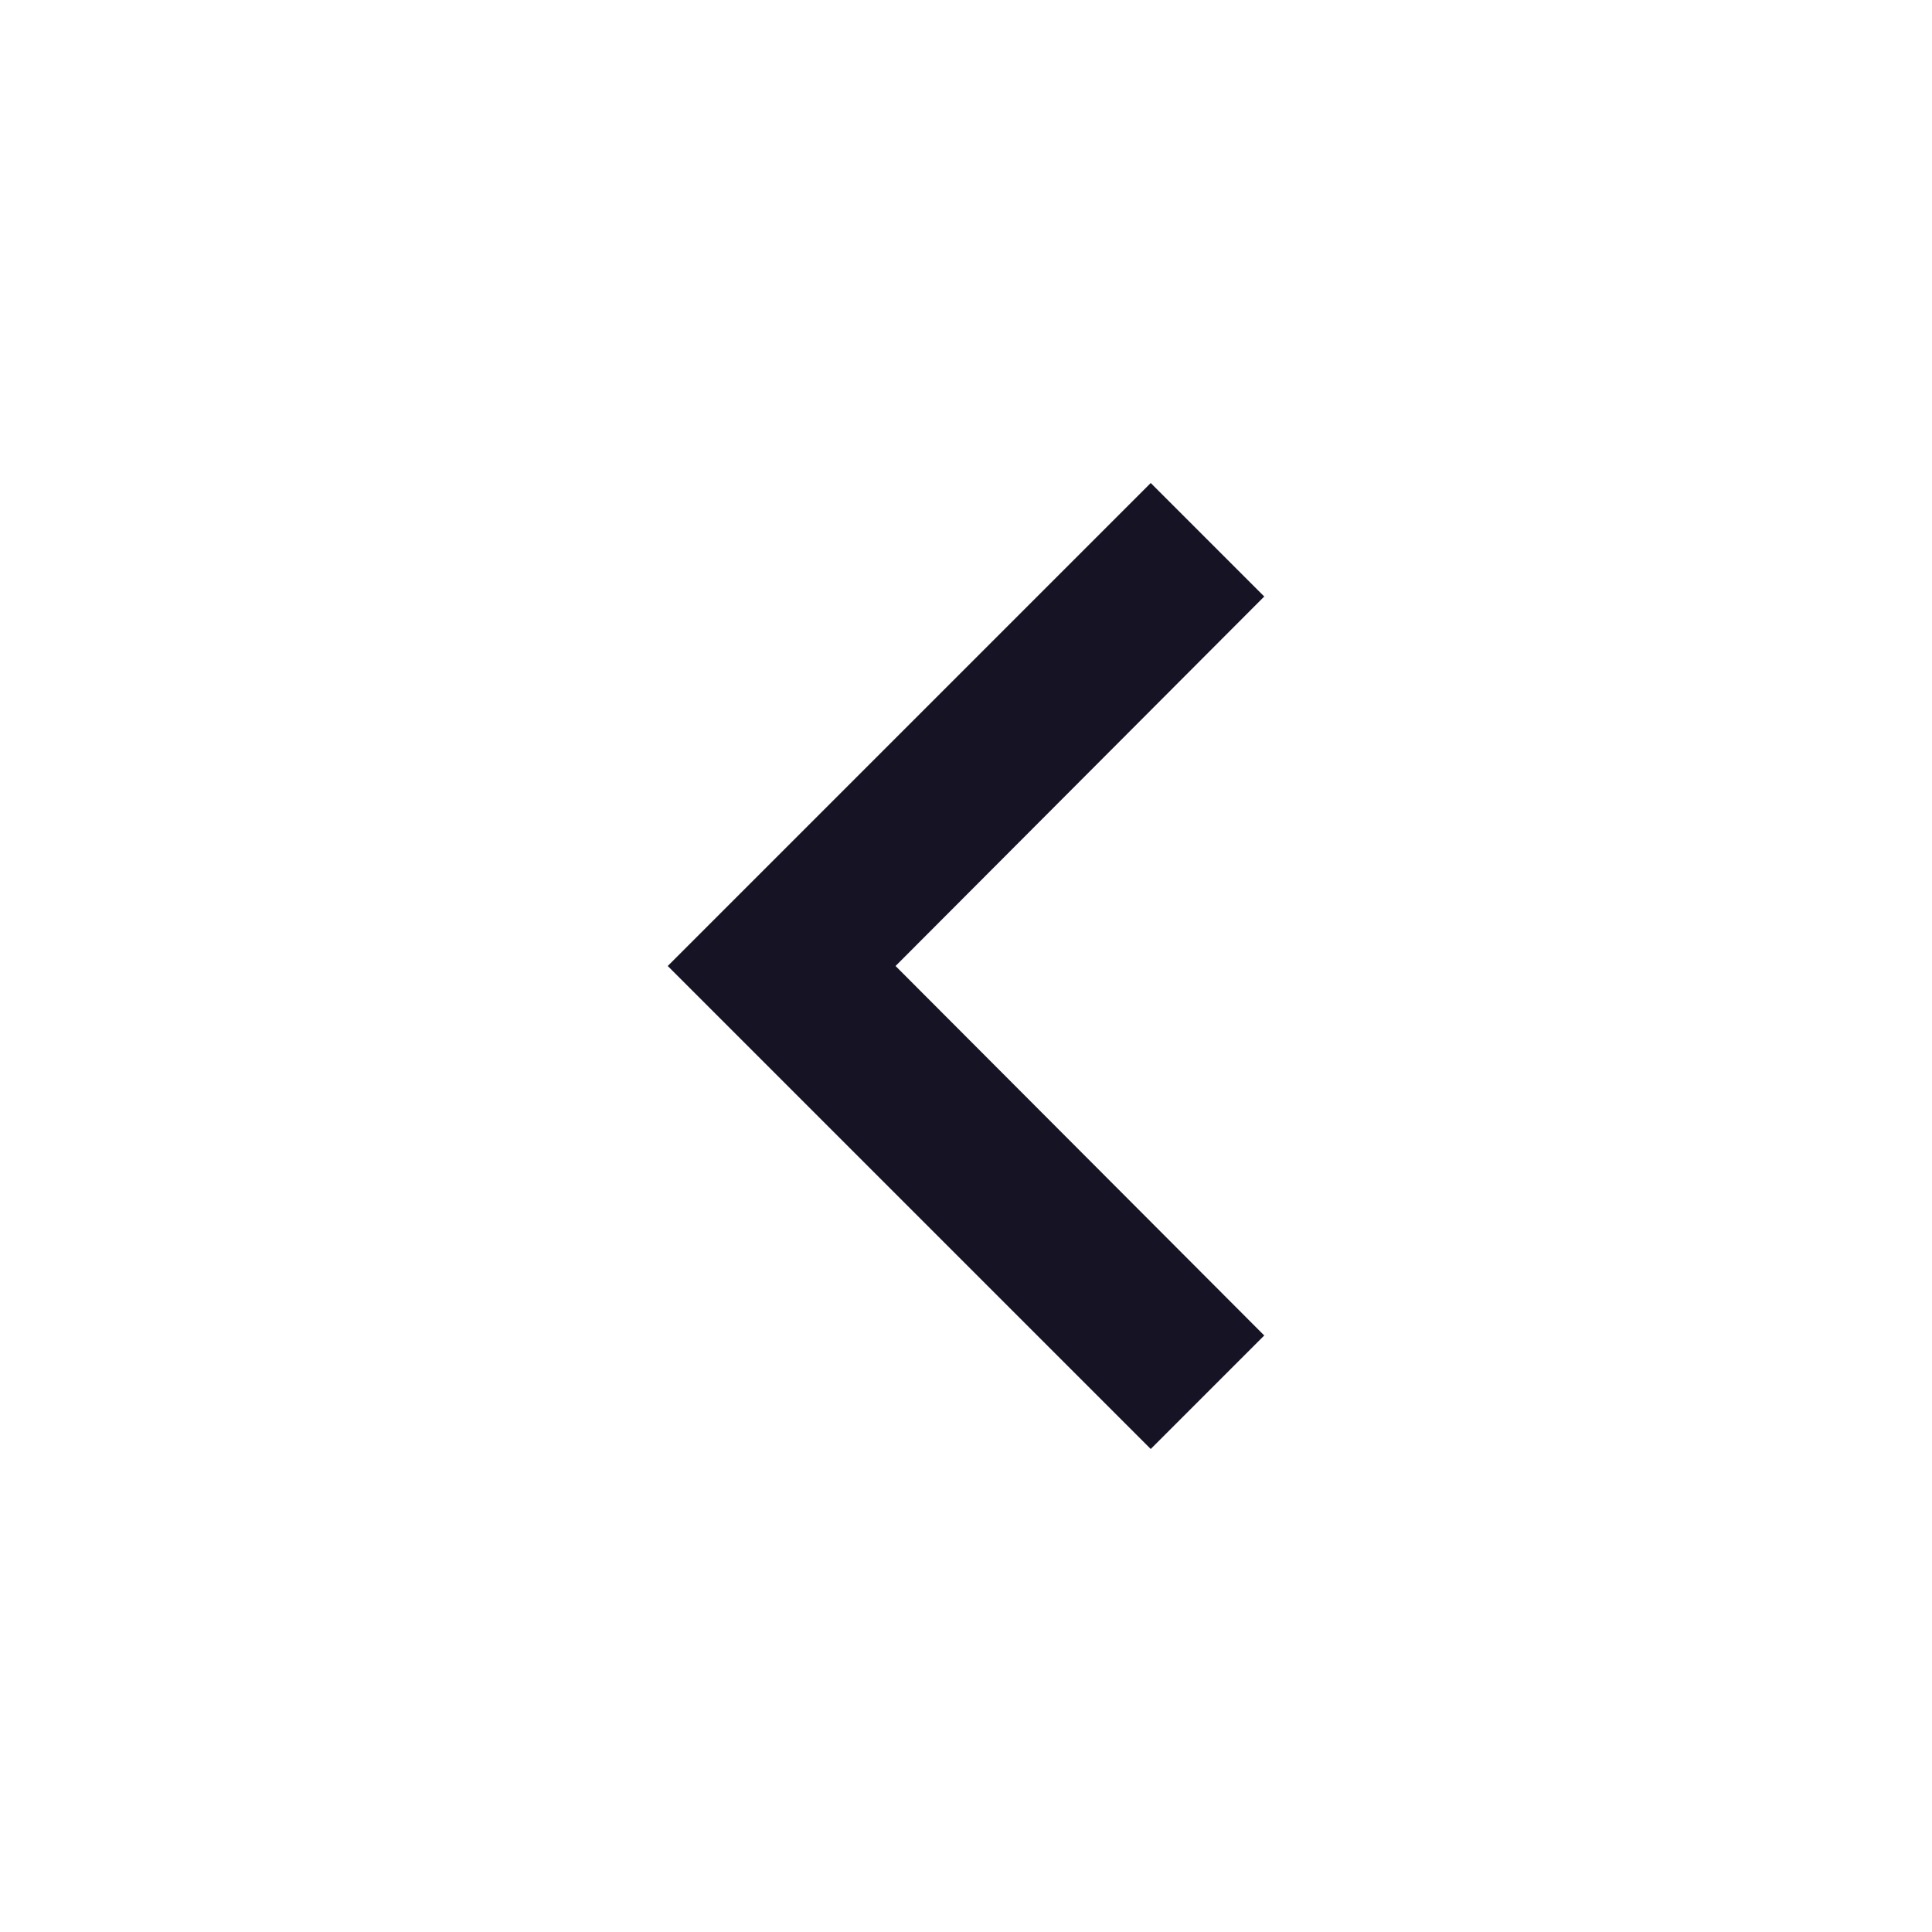
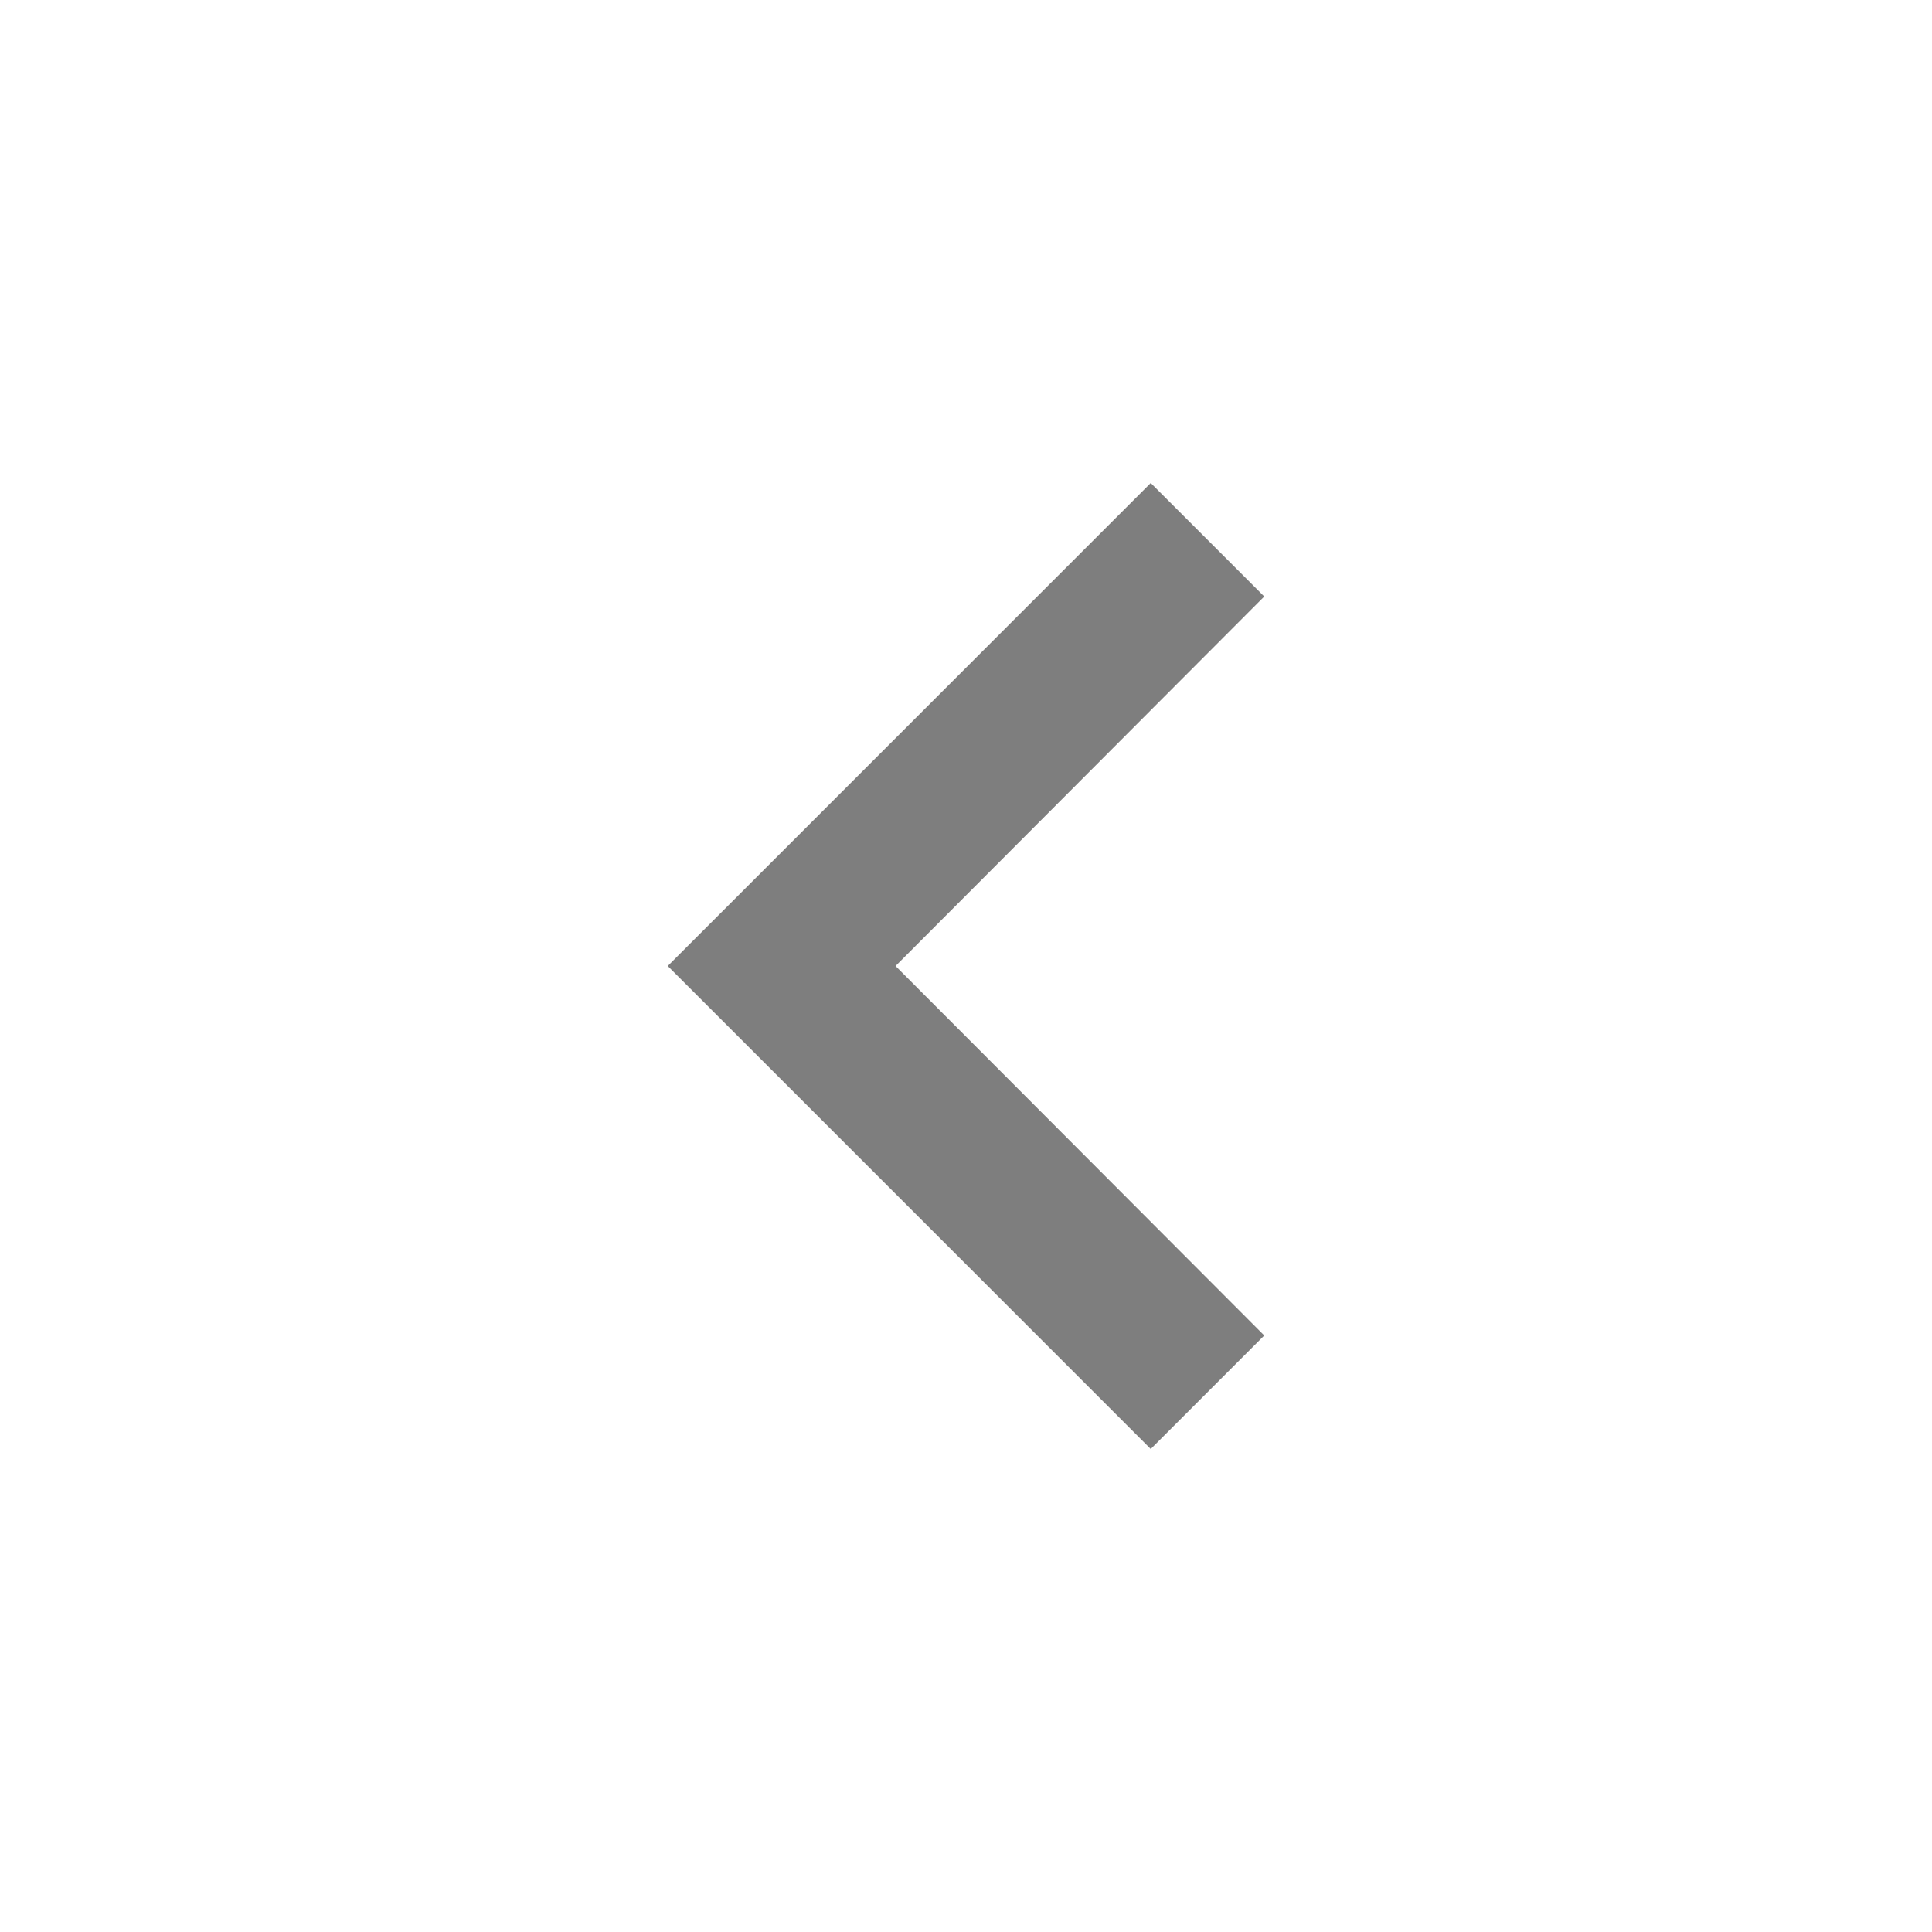
<svg xmlns="http://www.w3.org/2000/svg" width="24" height="24" viewBox="0 0 24 24" fill="none">
-   <path d="M15.705 7.41L14.295 6L8.295 12L14.295 18L15.705 16.59L11.125 12L15.705 7.41Z" fill="#161424" />
+   <path d="M15.705 7.41L14.295 6L8.295 12L14.295 18L15.705 16.59L11.125 12L15.705 7.41Z" fill="#7E7E7E" />
</svg>
